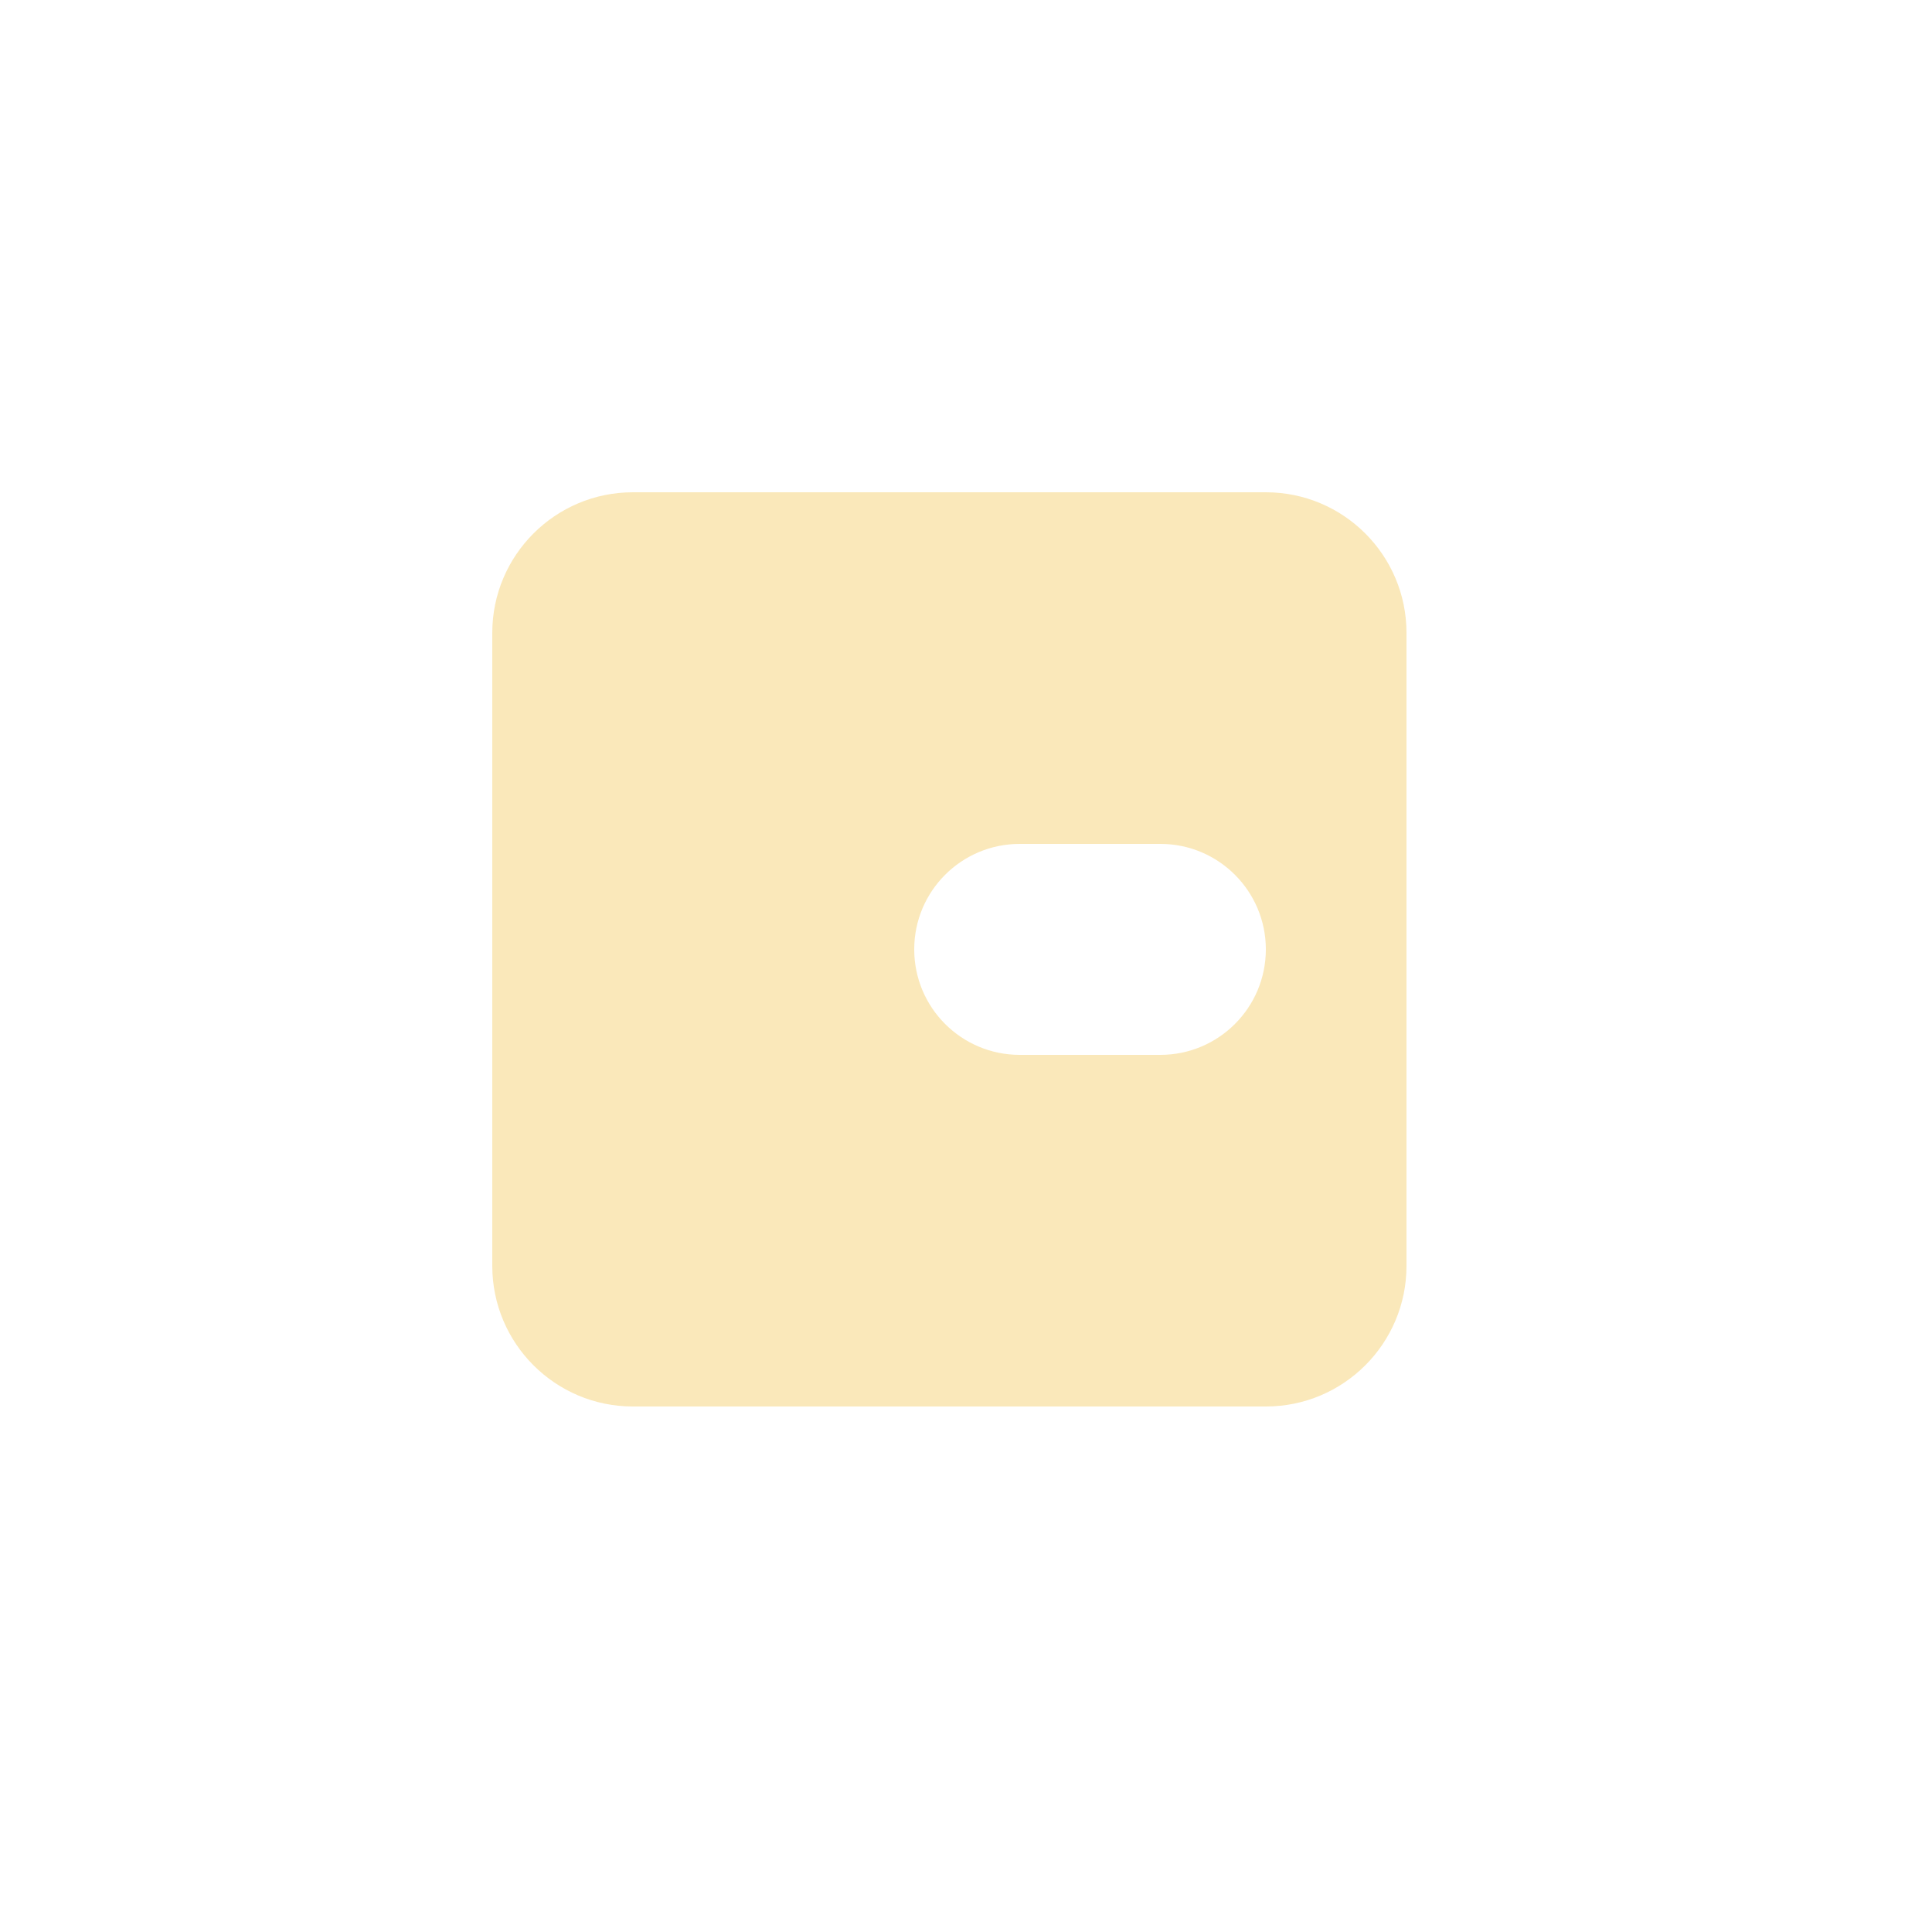
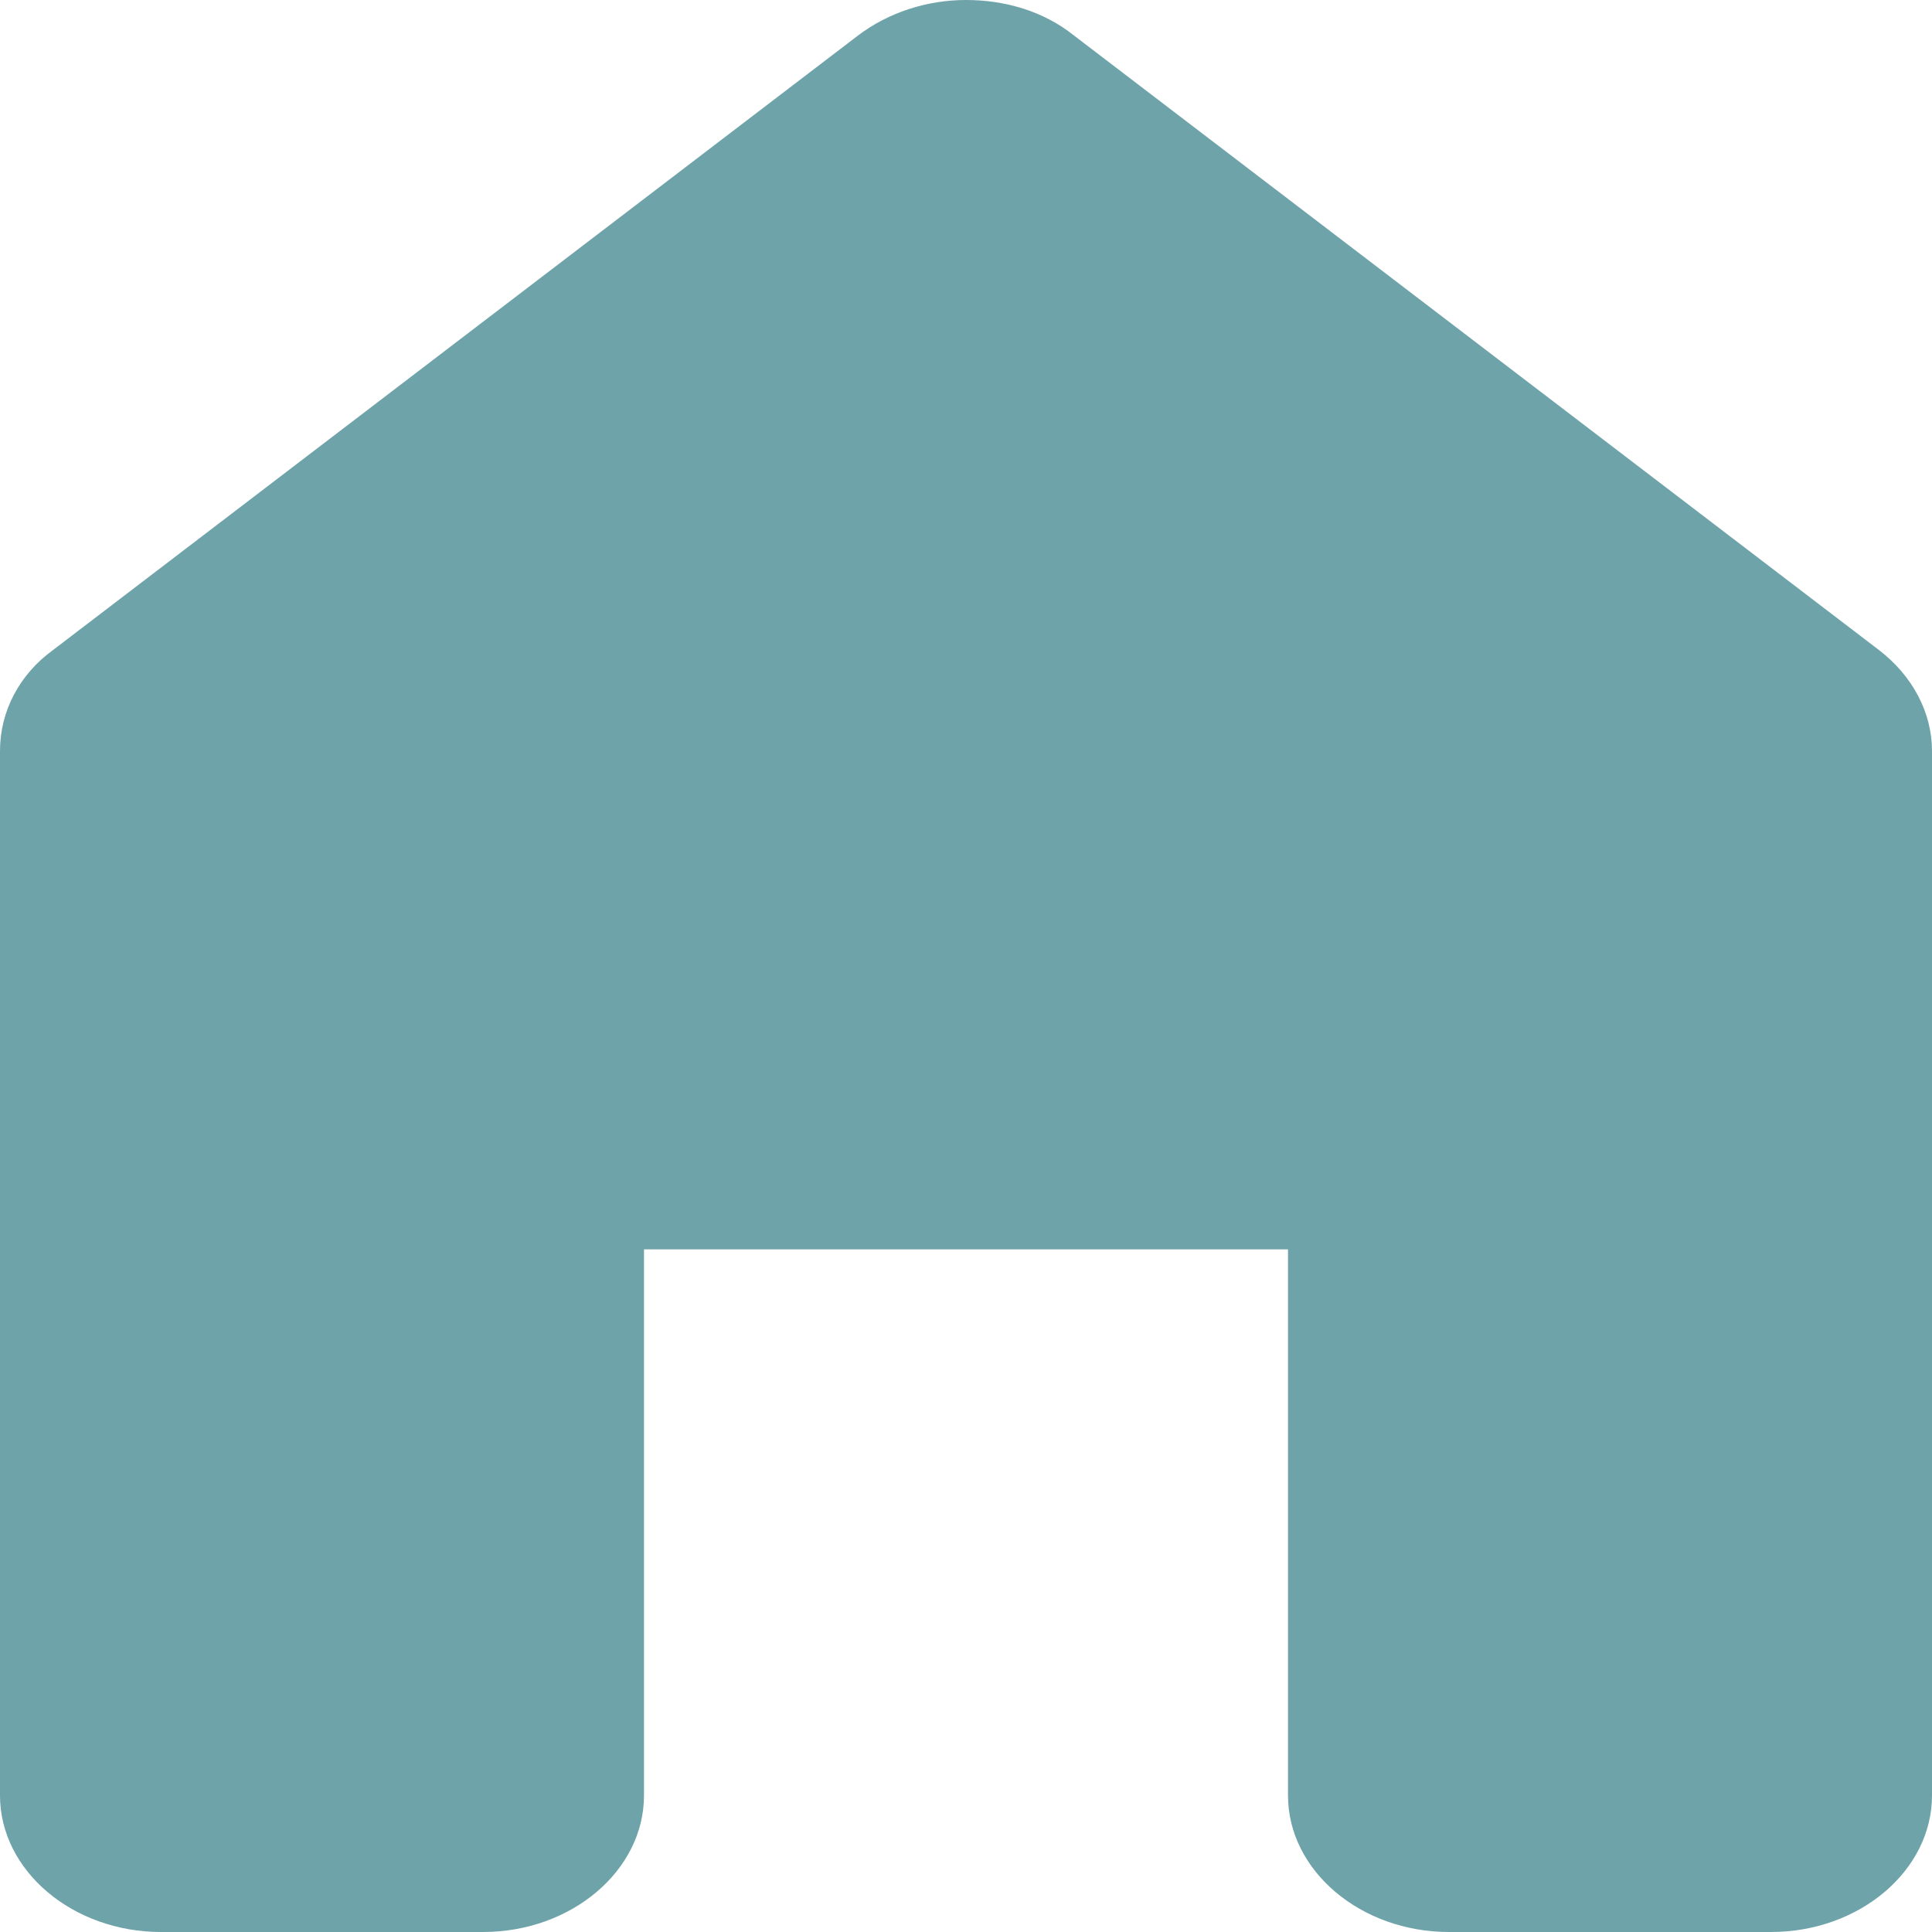
- <svg xmlns="http://www.w3.org/2000/svg" width="25" height="25" viewBox="0 0 25 25" fill="none">
-   <path fill-rule="evenodd" clip-rule="evenodd" d="M8.19 6.37C7.185 6.37 6.37 7.185 6.37 8.19V16.38C6.37 17.385 7.185 18.2 8.19 18.2H16.38C17.385 18.2 18.2 17.385 18.2 16.38V8.19C18.2 7.185 17.385 6.37 16.38 6.37H8.19ZM13.195 10.92C12.441 10.92 11.83 11.531 11.83 12.285C11.83 13.039 12.441 13.65 13.195 13.65H15.015C15.768 13.65 16.38 13.039 16.38 12.285C16.38 11.531 15.768 10.92 15.015 10.92H13.195Z" fill="#FAE8BA" />
+ <svg xmlns="http://www.w3.org/2000/svg" width="12" height="12" viewBox="0 0 12 12" fill="none">
+   <path d="M12 11.152V4.664C12 4.427 11.88 4.198 11.67 4.037L6.67 0.22C6.48 0.068 6.24 0 6 0C5.76 0 5.52 0.076 5.33 0.22L0.33 4.037C0.12 4.189 0 4.418 0 4.664V11.152C0 11.618 0.45 12 1 12H3C3.55 12 4 11.618 4 11.152V7.76H8V11.152C8 11.618 8.45 12 9 12H11C11.55 12 12 11.618 12 11.152Z" fill="#6EA3AA" />
</svg>
